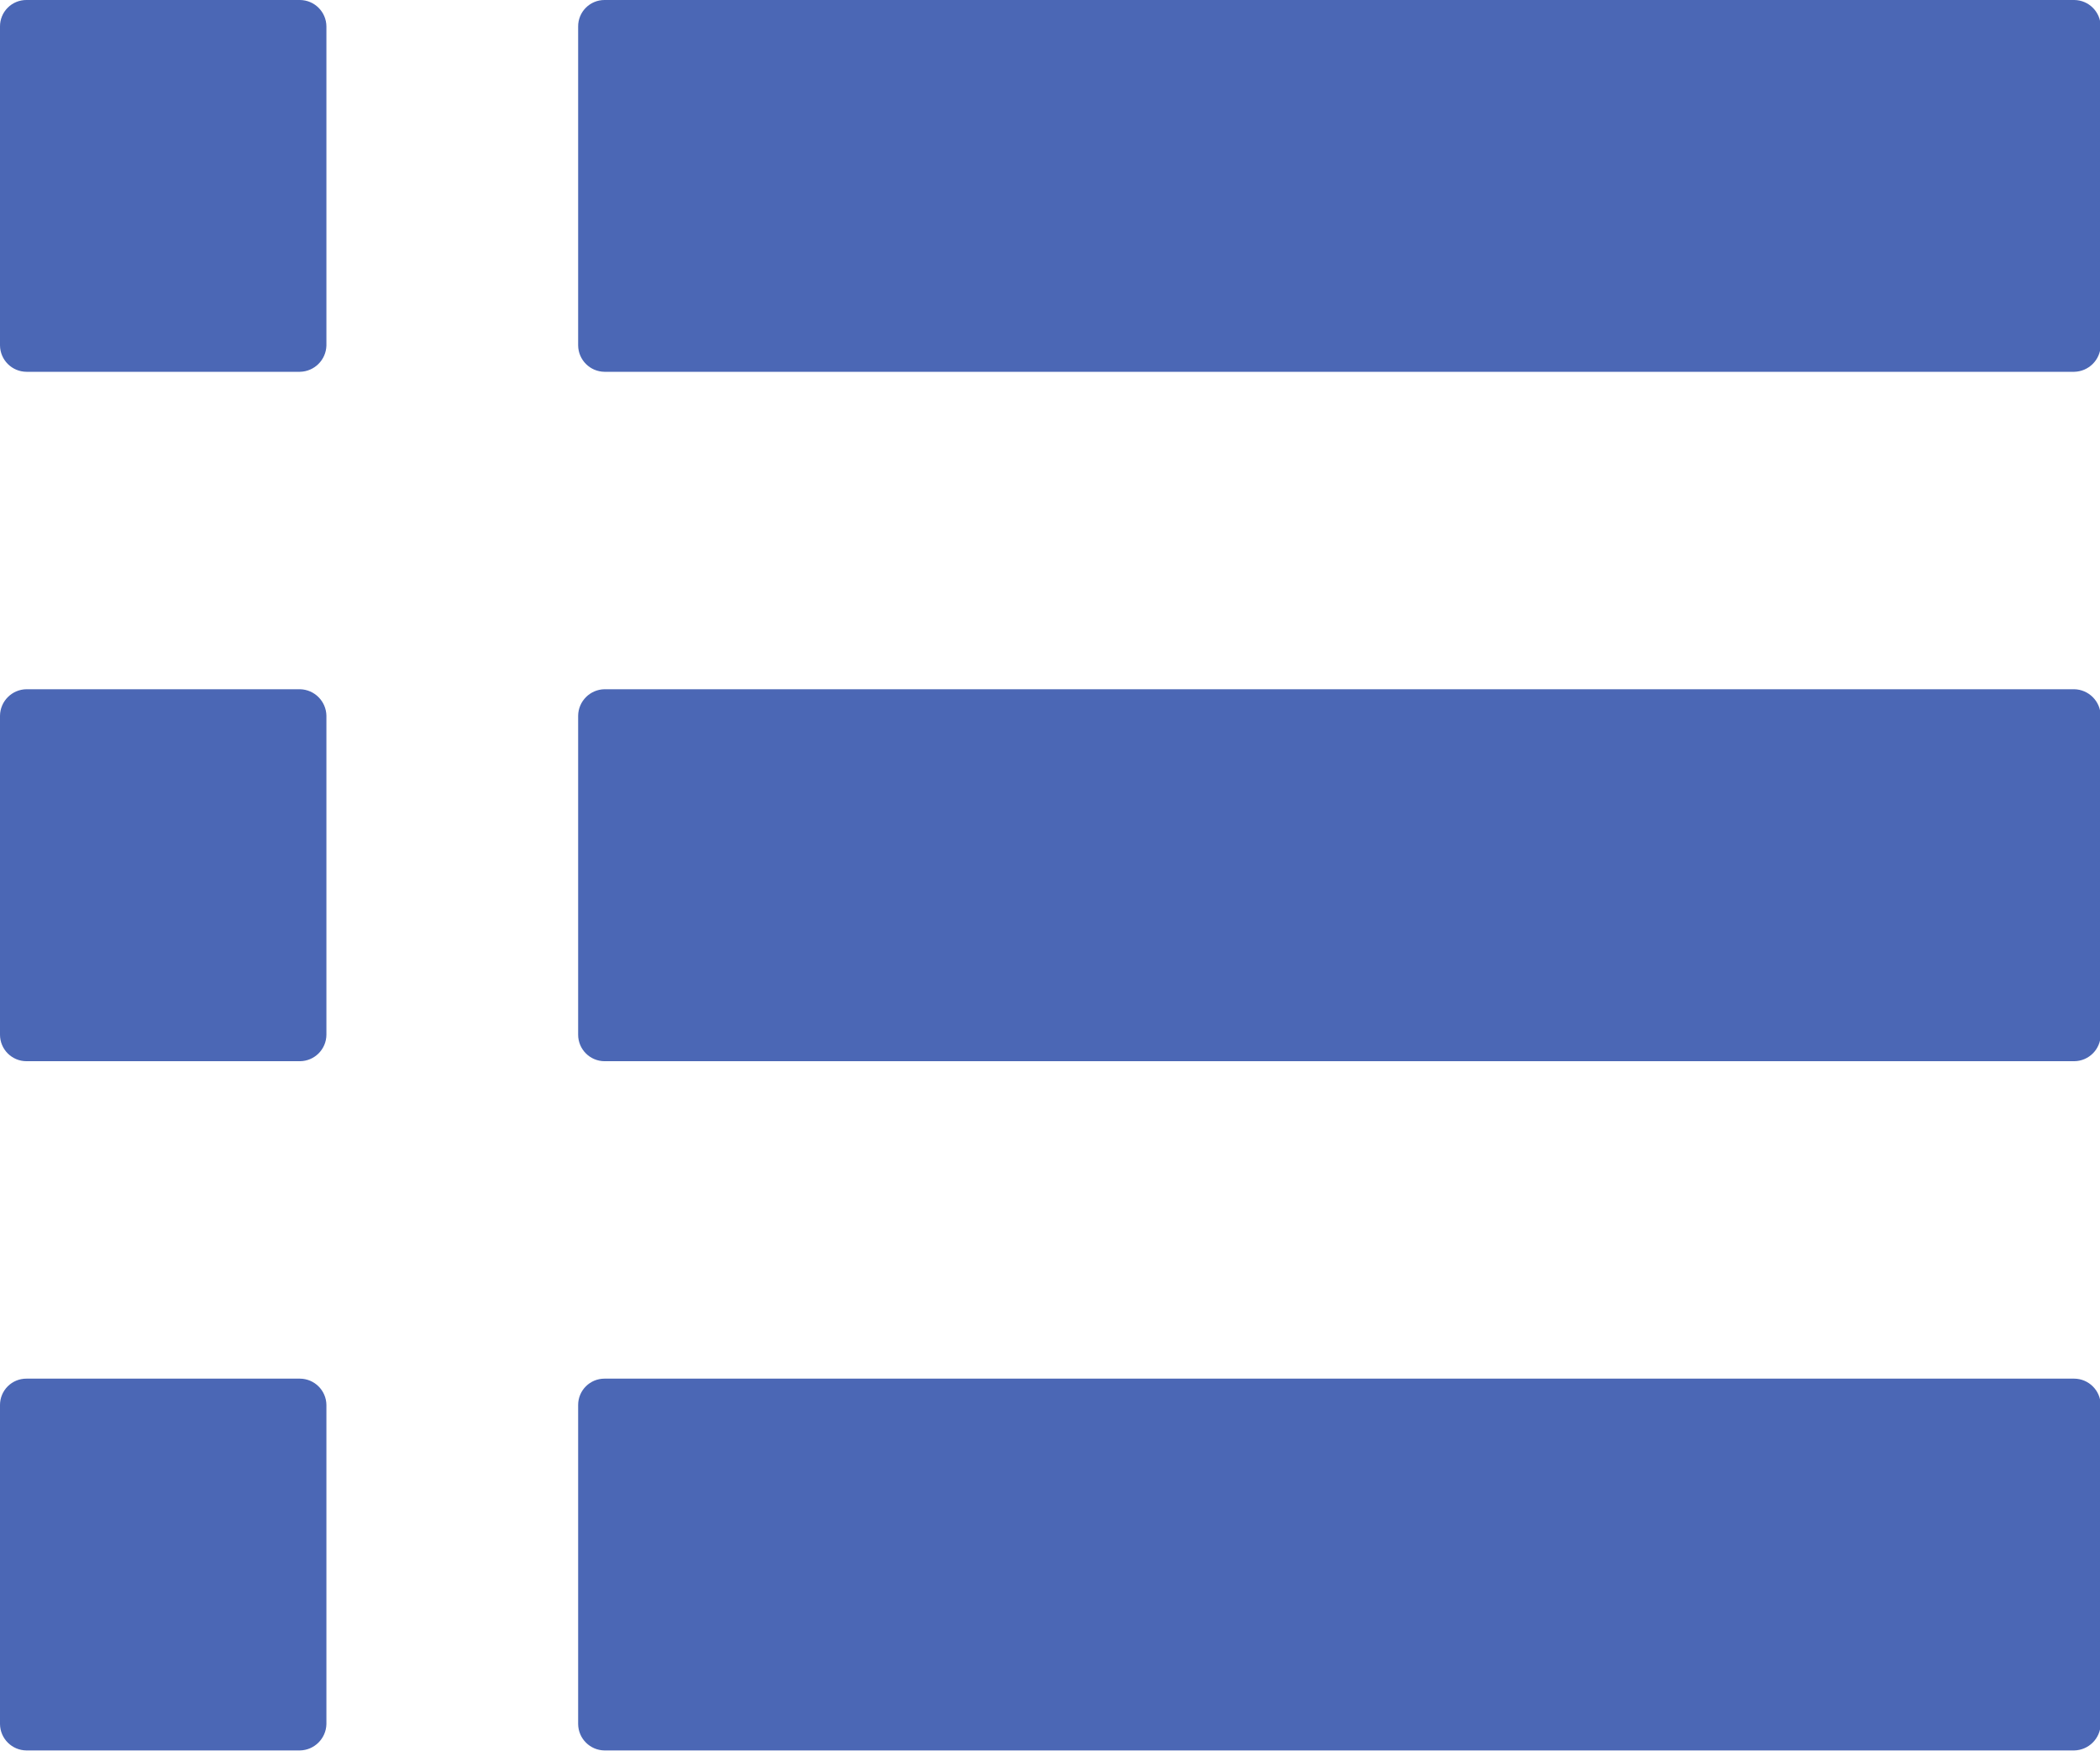
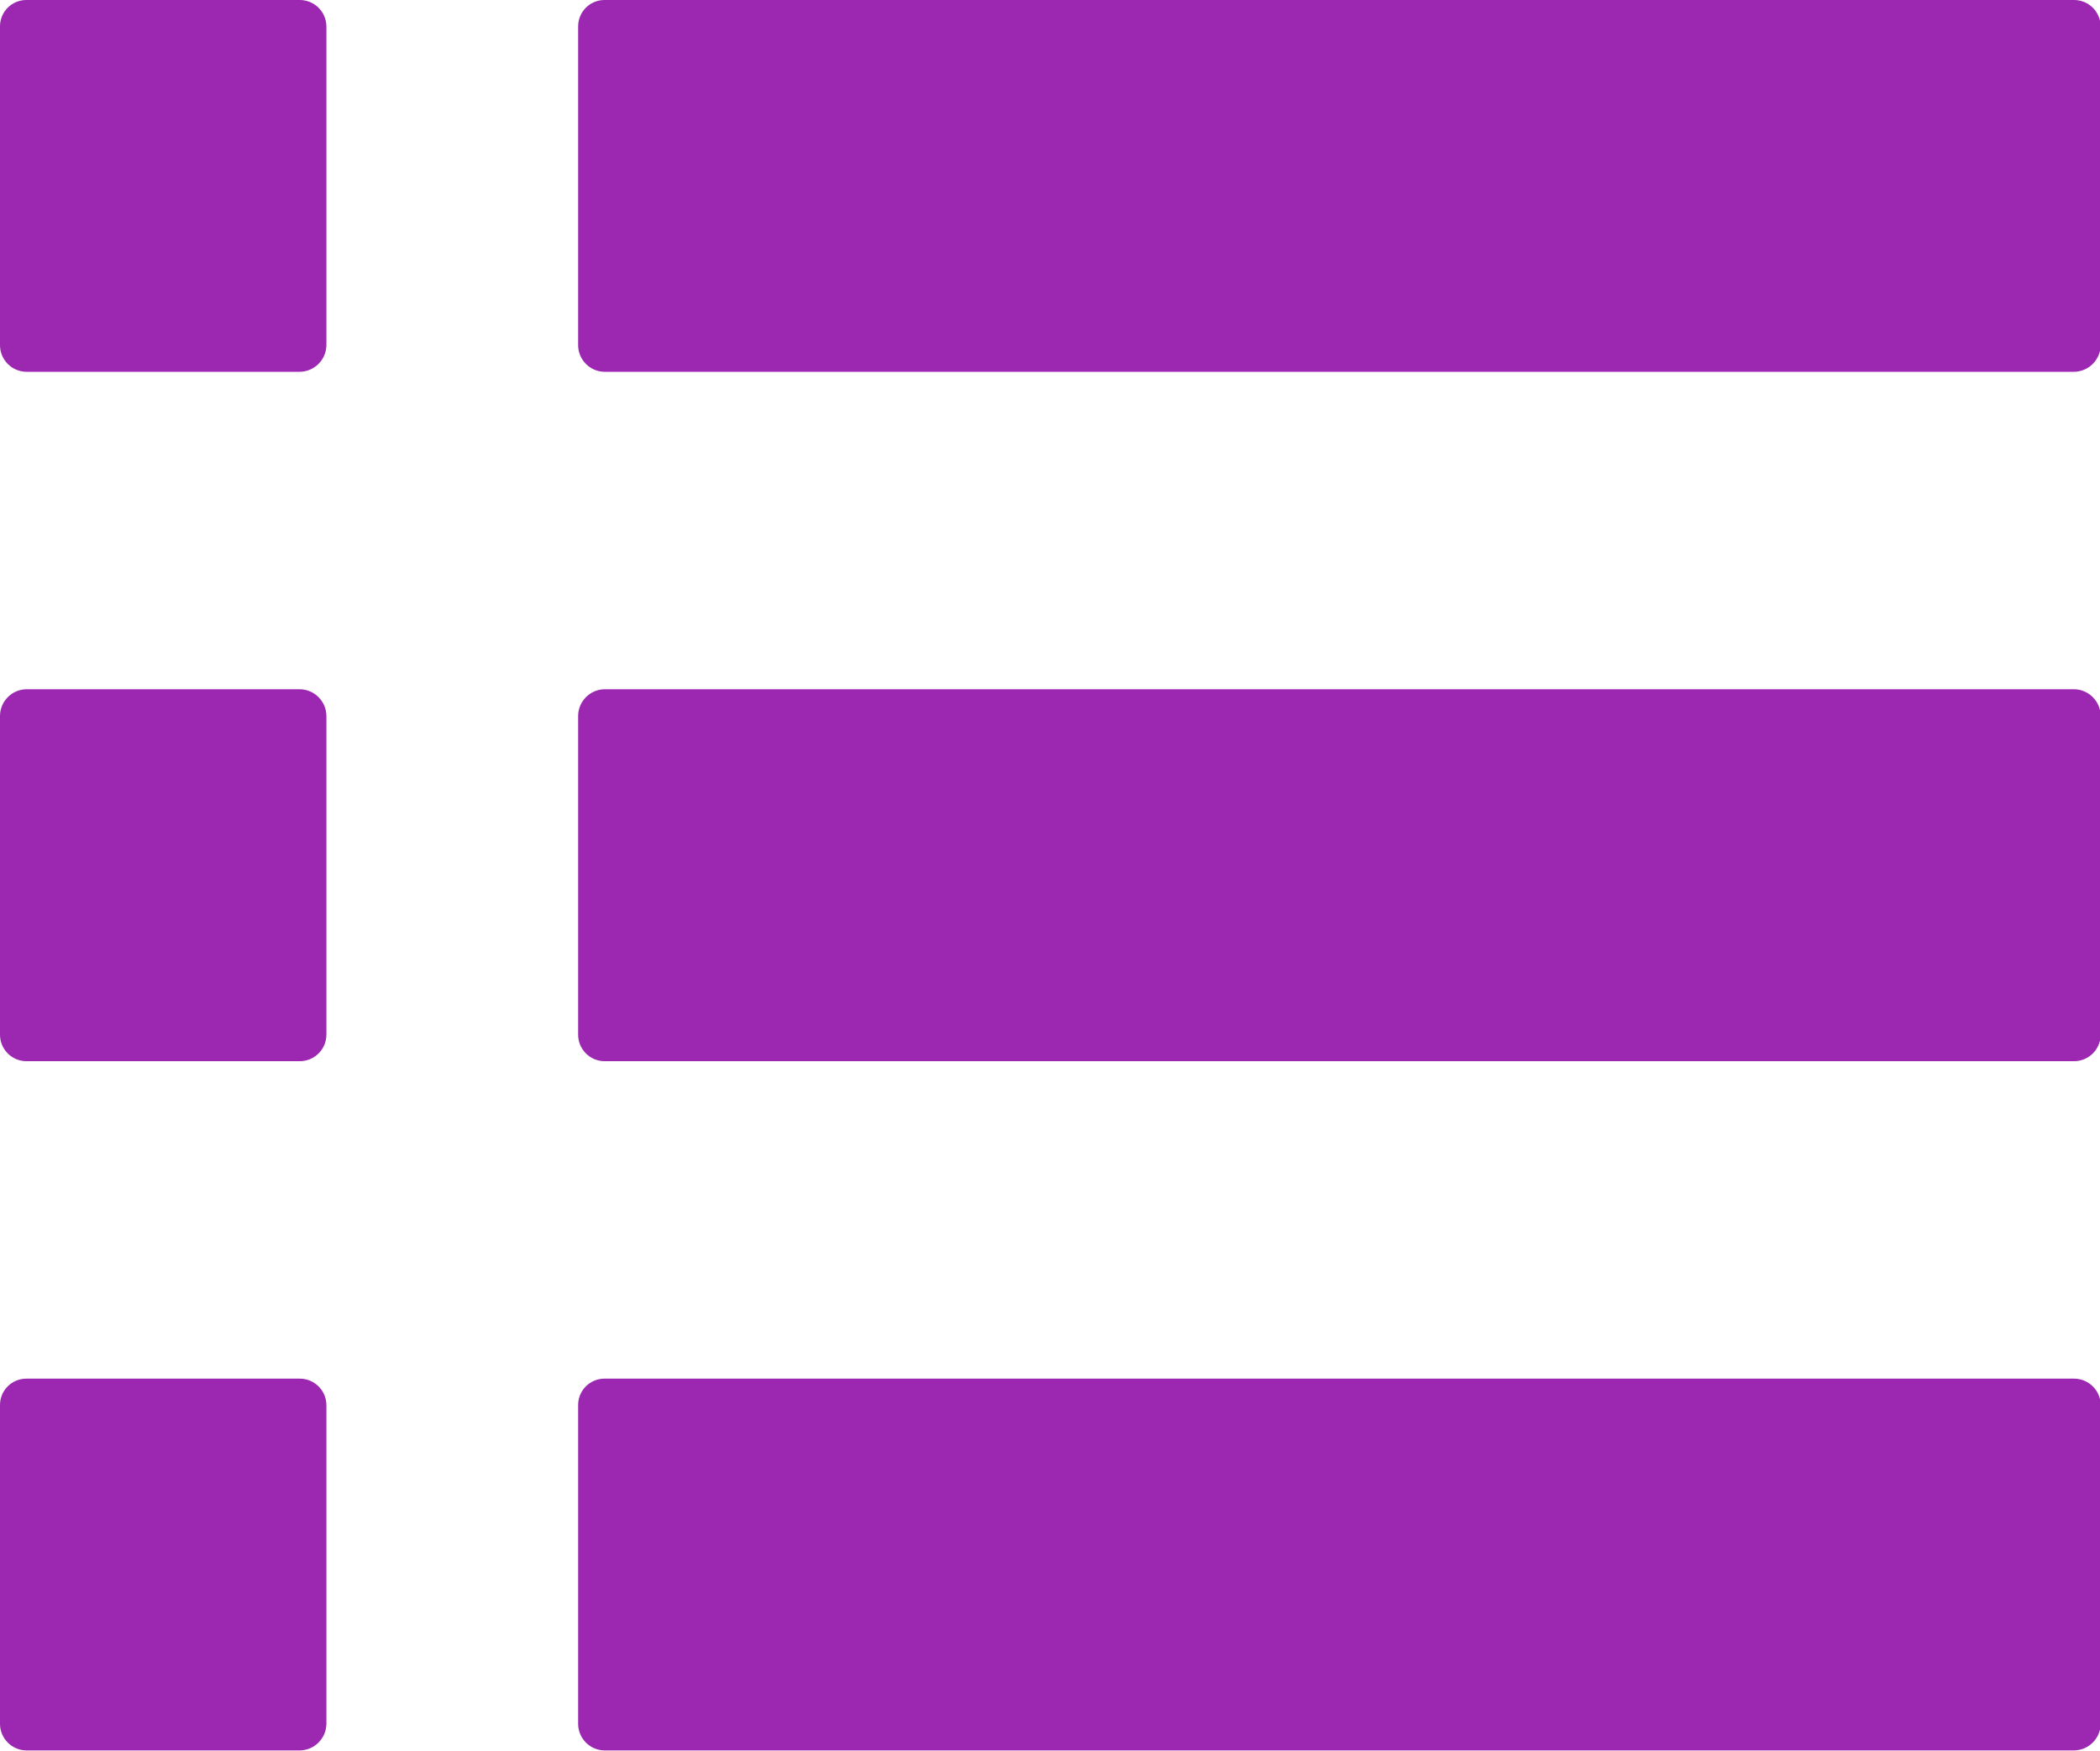
<svg xmlns="http://www.w3.org/2000/svg" id="Layer_1" data-name="Layer 1" viewBox="0 0 122.88 102.4">
  <defs>
    <style>.cls-1{fill-rule:evenodd;}</style>
  </defs>
-   <path fill="#4b67b5" class="cls-1" d="M35.37,0h86a1.56,1.56,0,0,1,1.55,1.55V20.21a1.58,1.58,0,0,1-1.55,1.54h-86a1.56,1.56,0,0,1-1.54-1.54V1.55A1.54,1.54,0,0,1,35.37,0Zm0,80.65h86a1.56,1.56,0,0,1,1.55,1.54v18.67a1.58,1.58,0,0,1-1.55,1.54h-86a1.56,1.56,0,0,1-1.54-1.54V82.19a1.54,1.54,0,0,1,1.54-1.54Zm-33.82,0h16a1.56,1.56,0,0,1,1.55,1.54v18.67a1.58,1.58,0,0,1-1.55,1.54h-16A1.56,1.56,0,0,1,0,100.86V82.19a1.54,1.54,0,0,1,1.55-1.54ZM35.37,62.08h86a1.56,1.56,0,0,0,1.55-1.55V41.87a1.58,1.58,0,0,0-1.55-1.55h-86a1.57,1.57,0,0,0-1.54,1.55V60.53a1.55,1.55,0,0,0,1.54,1.55Zm-33.82,0h16a1.56,1.56,0,0,0,1.55-1.55V41.87a1.58,1.58,0,0,0-1.55-1.55h-16A1.57,1.57,0,0,0,0,41.87V60.53a1.55,1.55,0,0,0,1.55,1.55ZM1.55,0h16A1.56,1.56,0,0,1,19.1,1.55V20.21a1.58,1.58,0,0,1-1.55,1.54h-16A1.56,1.56,0,0,1,0,20.21V1.55A1.54,1.54,0,0,1,1.55,0Z" />
+   <path fill="#9c27b0" class="cls-1" d="M35.37,0h86a1.56,1.56,0,0,1,1.55,1.55V20.21a1.58,1.58,0,0,1-1.55,1.54h-86a1.56,1.56,0,0,1-1.54-1.54V1.55A1.54,1.54,0,0,1,35.37,0Zm0,80.65h86a1.56,1.56,0,0,1,1.55,1.54v18.67a1.58,1.58,0,0,1-1.55,1.54h-86a1.56,1.56,0,0,1-1.54-1.54V82.19a1.54,1.54,0,0,1,1.54-1.54Zm-33.82,0h16a1.56,1.56,0,0,1,1.55,1.54v18.67a1.58,1.58,0,0,1-1.55,1.54h-16A1.56,1.56,0,0,1,0,100.86V82.19a1.54,1.54,0,0,1,1.55-1.54ZM35.37,62.08h86a1.56,1.56,0,0,0,1.55-1.55V41.87a1.58,1.58,0,0,0-1.55-1.55h-86a1.57,1.57,0,0,0-1.54,1.55V60.53a1.55,1.55,0,0,0,1.54,1.55Zm-33.82,0h16a1.56,1.56,0,0,0,1.55-1.55V41.87a1.58,1.58,0,0,0-1.55-1.55h-16A1.57,1.57,0,0,0,0,41.87V60.53a1.55,1.55,0,0,0,1.55,1.55ZM1.55,0h16A1.56,1.56,0,0,1,19.1,1.55V20.21a1.58,1.58,0,0,1-1.55,1.54h-16A1.56,1.56,0,0,1,0,20.21V1.55A1.54,1.54,0,0,1,1.55,0Z" />
</svg>
